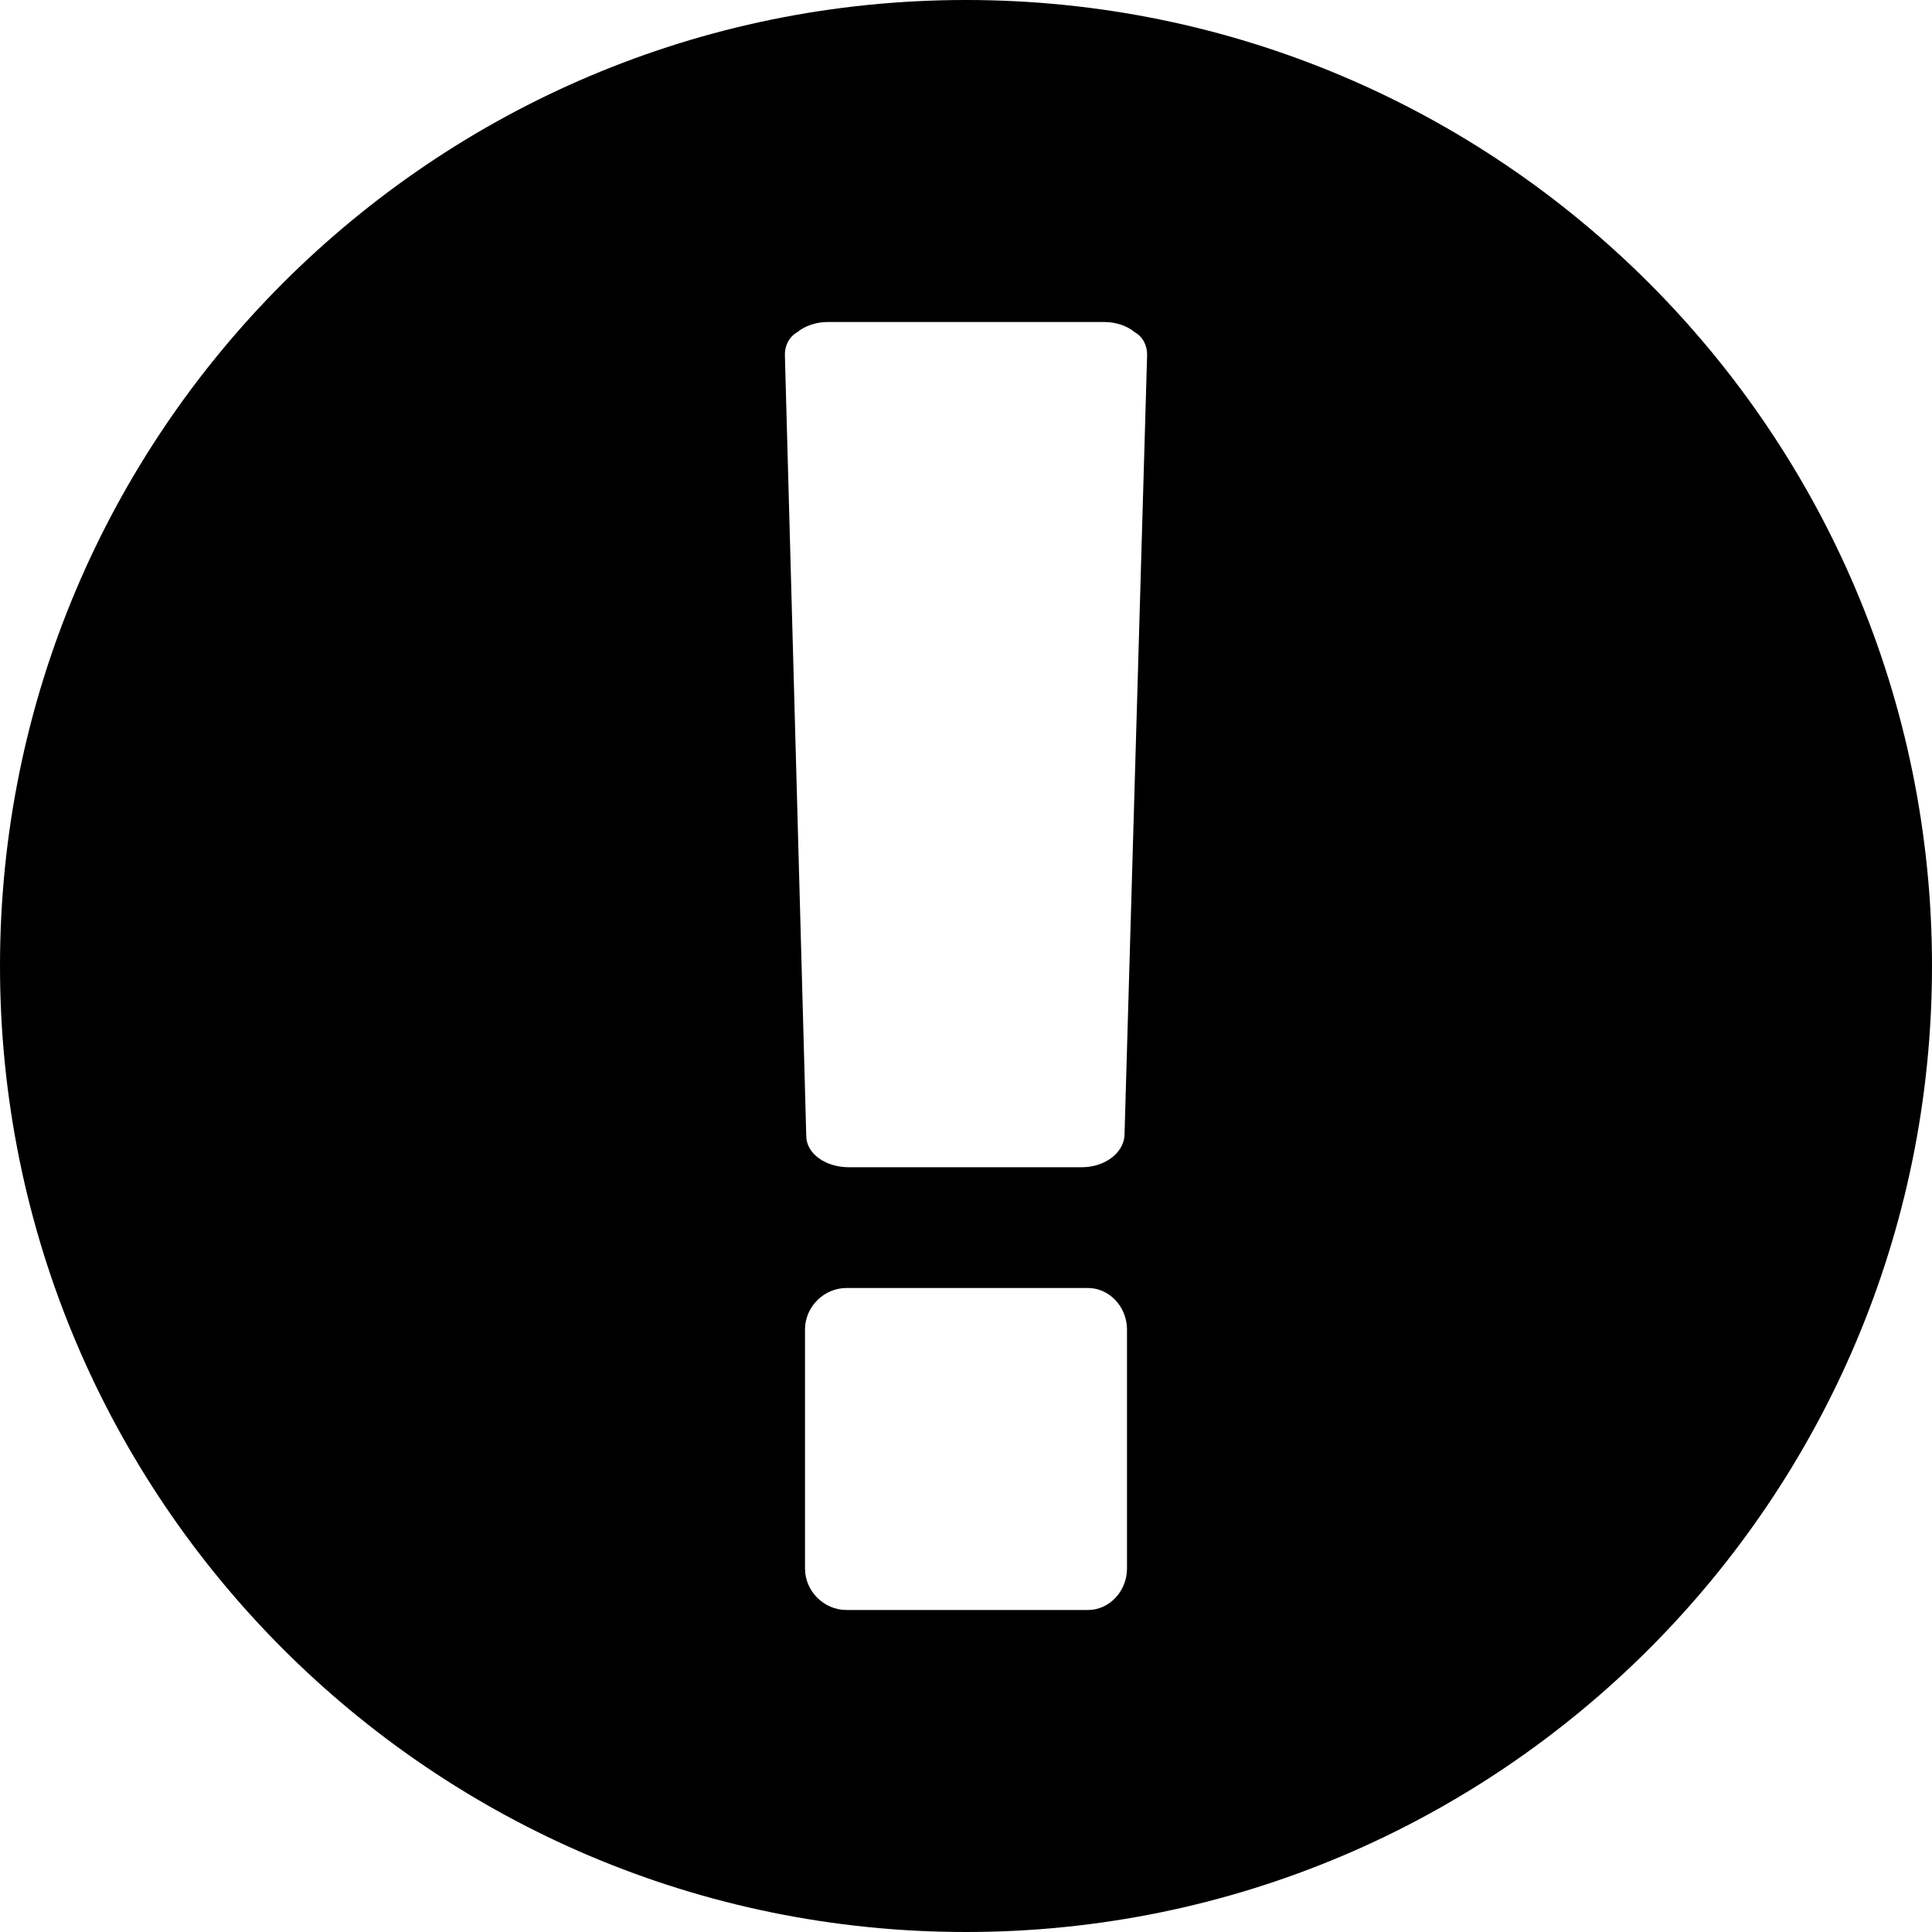
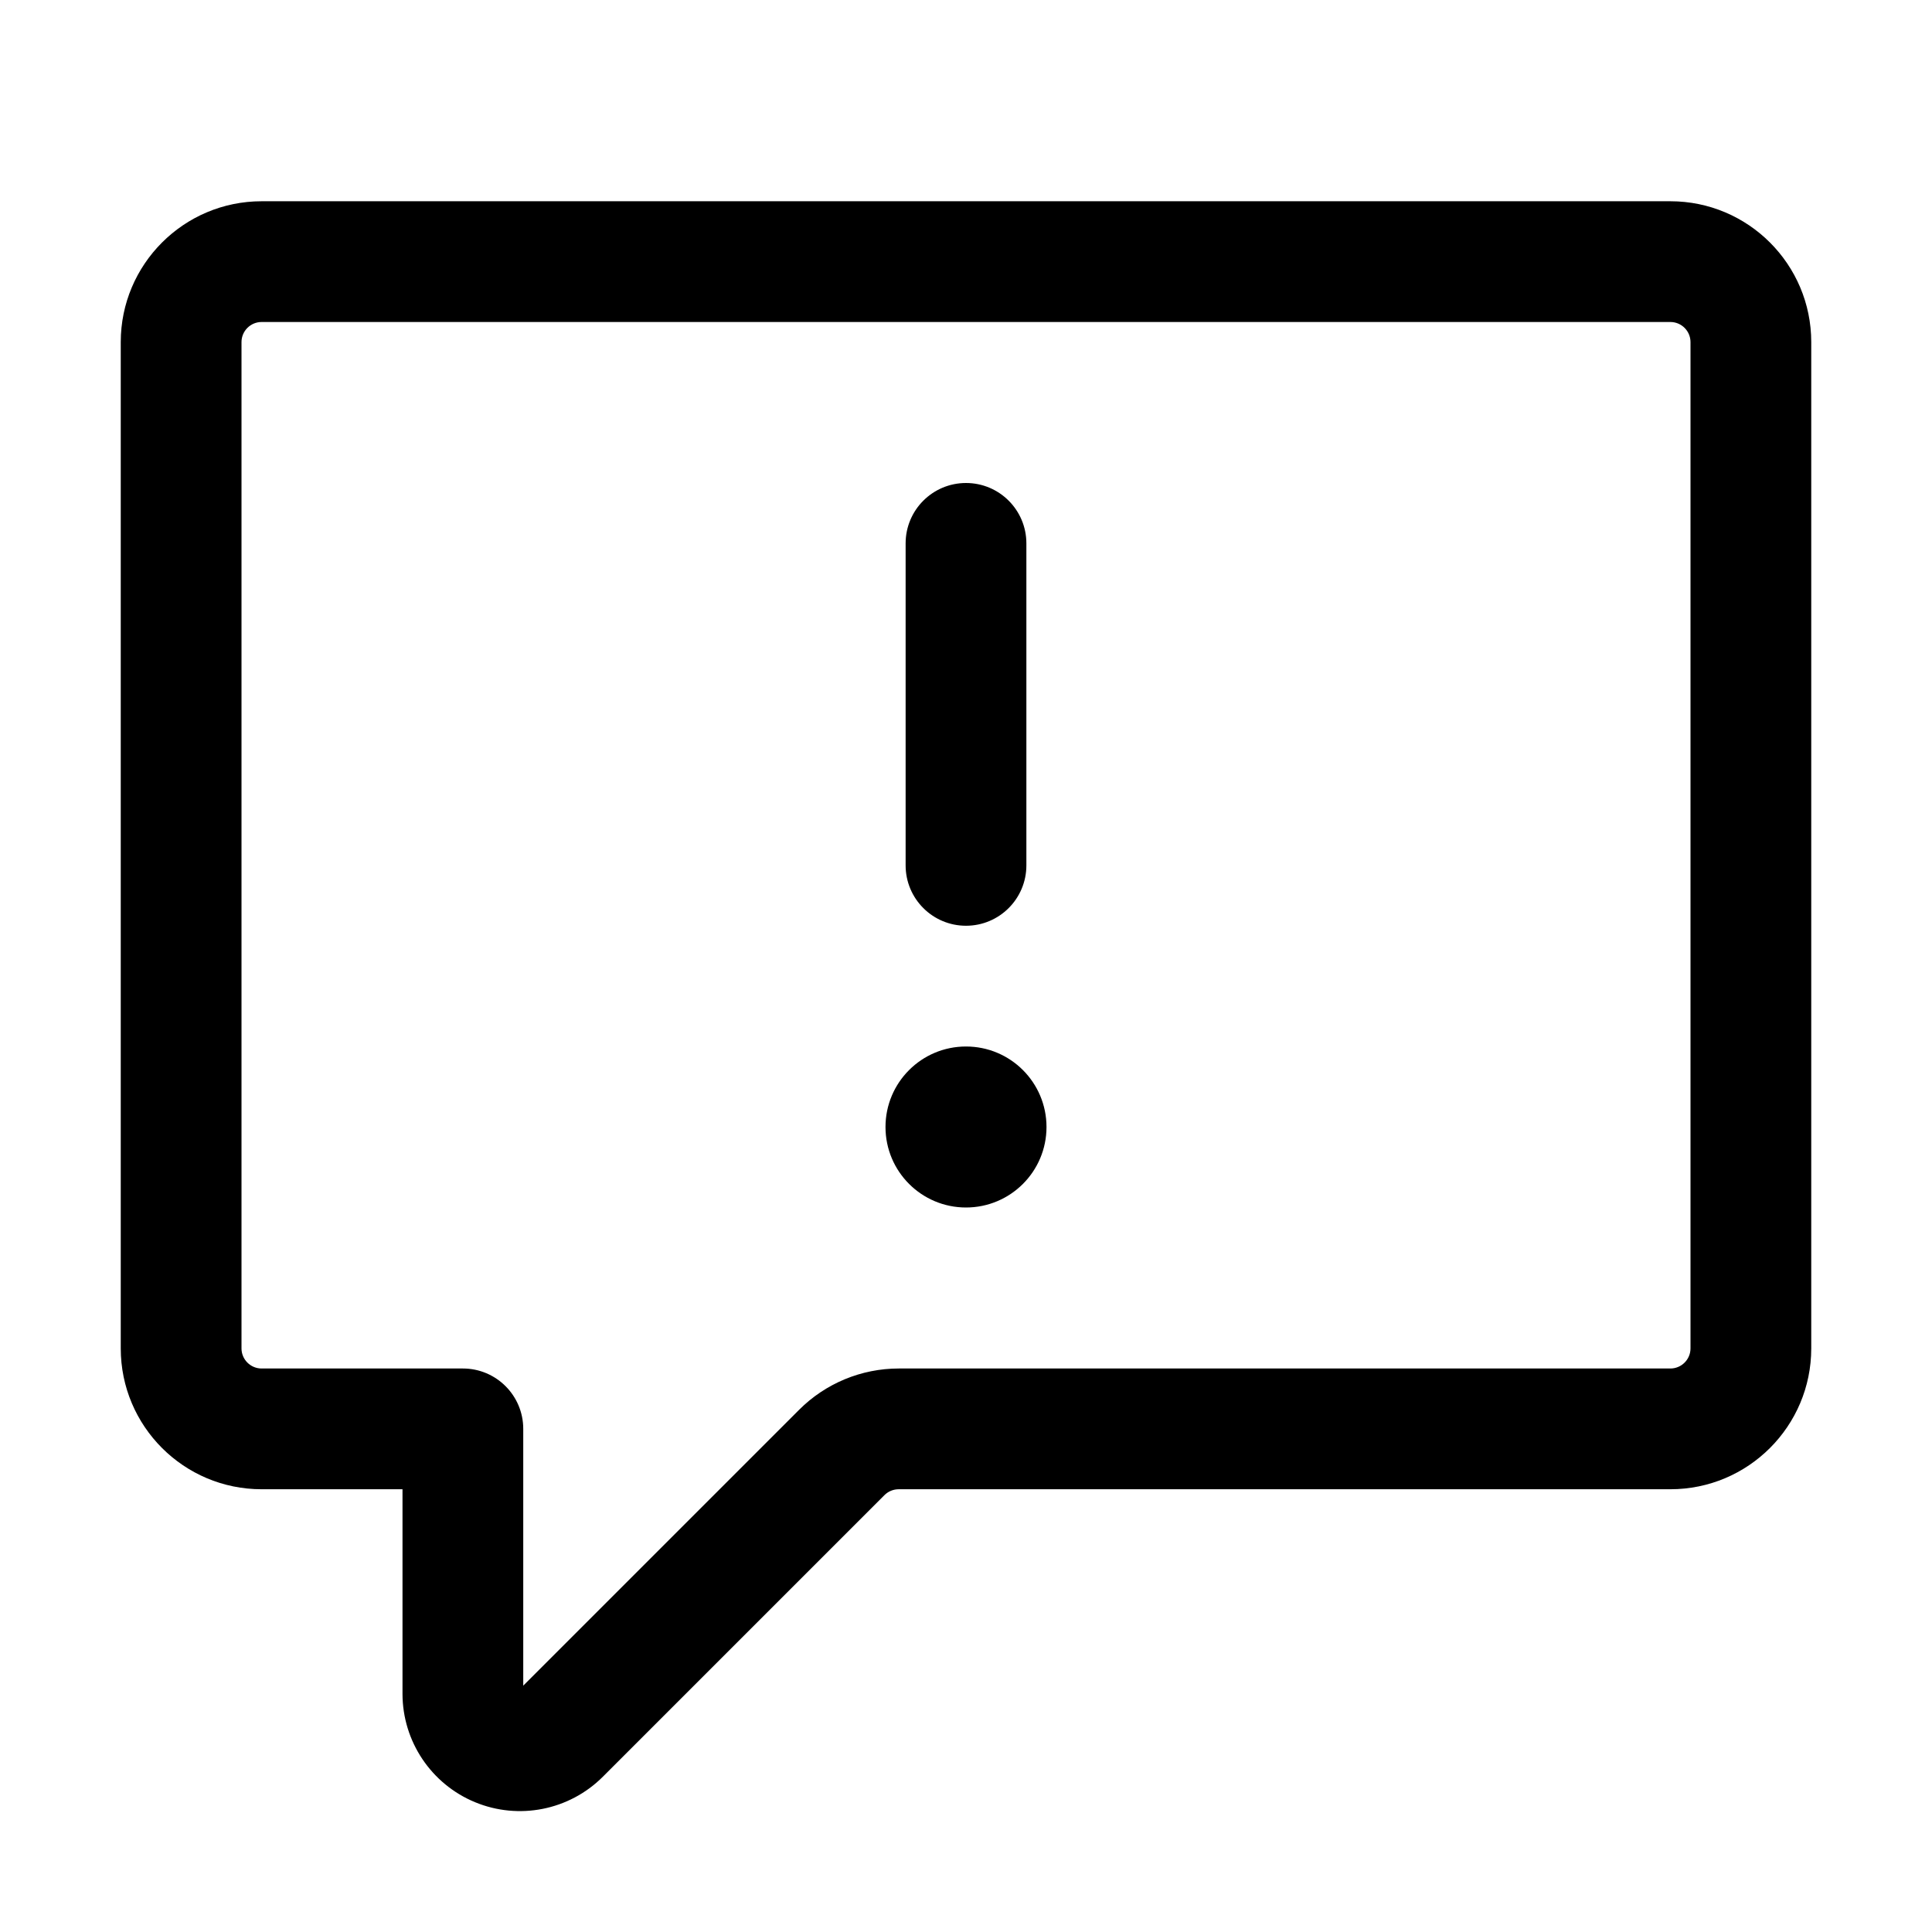
- <svg xmlns="http://www.w3.org/2000/svg" viewBox="0 128 300 300">
-   <path d="M150 128c82.813 0 150 67.188 150 150 0 82.813-67.188 150-150 150C67.187 428 0 360.812 0 278c0-82.813 67.188-150 150-150Zm25 243.555v-37.11c0-3.515-2.734-6.445-6.055-6.445h-37.5c-3.515 0-6.445 2.93-6.445 6.445v37.11c0 3.515 2.93 6.445 6.445 6.445h37.5c3.32 0 6.055-2.93 6.055-6.445Zm-.39-67.188 3.515-121.289c0-1.367-.586-2.734-1.953-3.516-1.172-.976-2.93-1.562-4.688-1.562h-42.968c-1.758 0-3.516.586-4.688 1.563-1.367.78-1.953 2.148-1.953 3.515l3.32 121.29c0 2.734 2.93 4.882 6.64 4.882h36.134c3.515 0 6.445-2.148 6.64-4.883Z" />
+ <svg xmlns="http://www.w3.org/2000/svg" width="1em" height="1em" viewBox="0 0 24 24">
+   <path fill="currentColor" d="M1.5 4.25c0-.966.784-1.75 1.75-1.75h17.5c.966 0 1.75.784 1.75 1.75v12.5a1.75 1.75 0 0 1-1.75 1.75h-9.586a.25.25 0 0 0-.177.073l-3.5 3.5A1.458 1.458 0 0 1 5 21.043V18.5H3.25a1.75 1.75 0 0 1-1.75-1.75ZM3.25 4a.25.25 0 0 0-.25.25v12.5c0 .138.112.25.25.25h2.5a.75.75 0 0 1 .75.75v3.19l3.427-3.427A1.75 1.75 0 0 1 11.164 17h9.586a.25.25 0 0 0 .25-.25V4.25a.25.25 0 0 0-.25-.25ZM12 6a.75.75 0 0 1 .75.75v4a.75.75 0 0 1-1.5 0v-4A.75.75 0 0 1 12 6m0 9a1 1 0 1 1 0-2a1 1 0 0 1 0 2" />
</svg>
